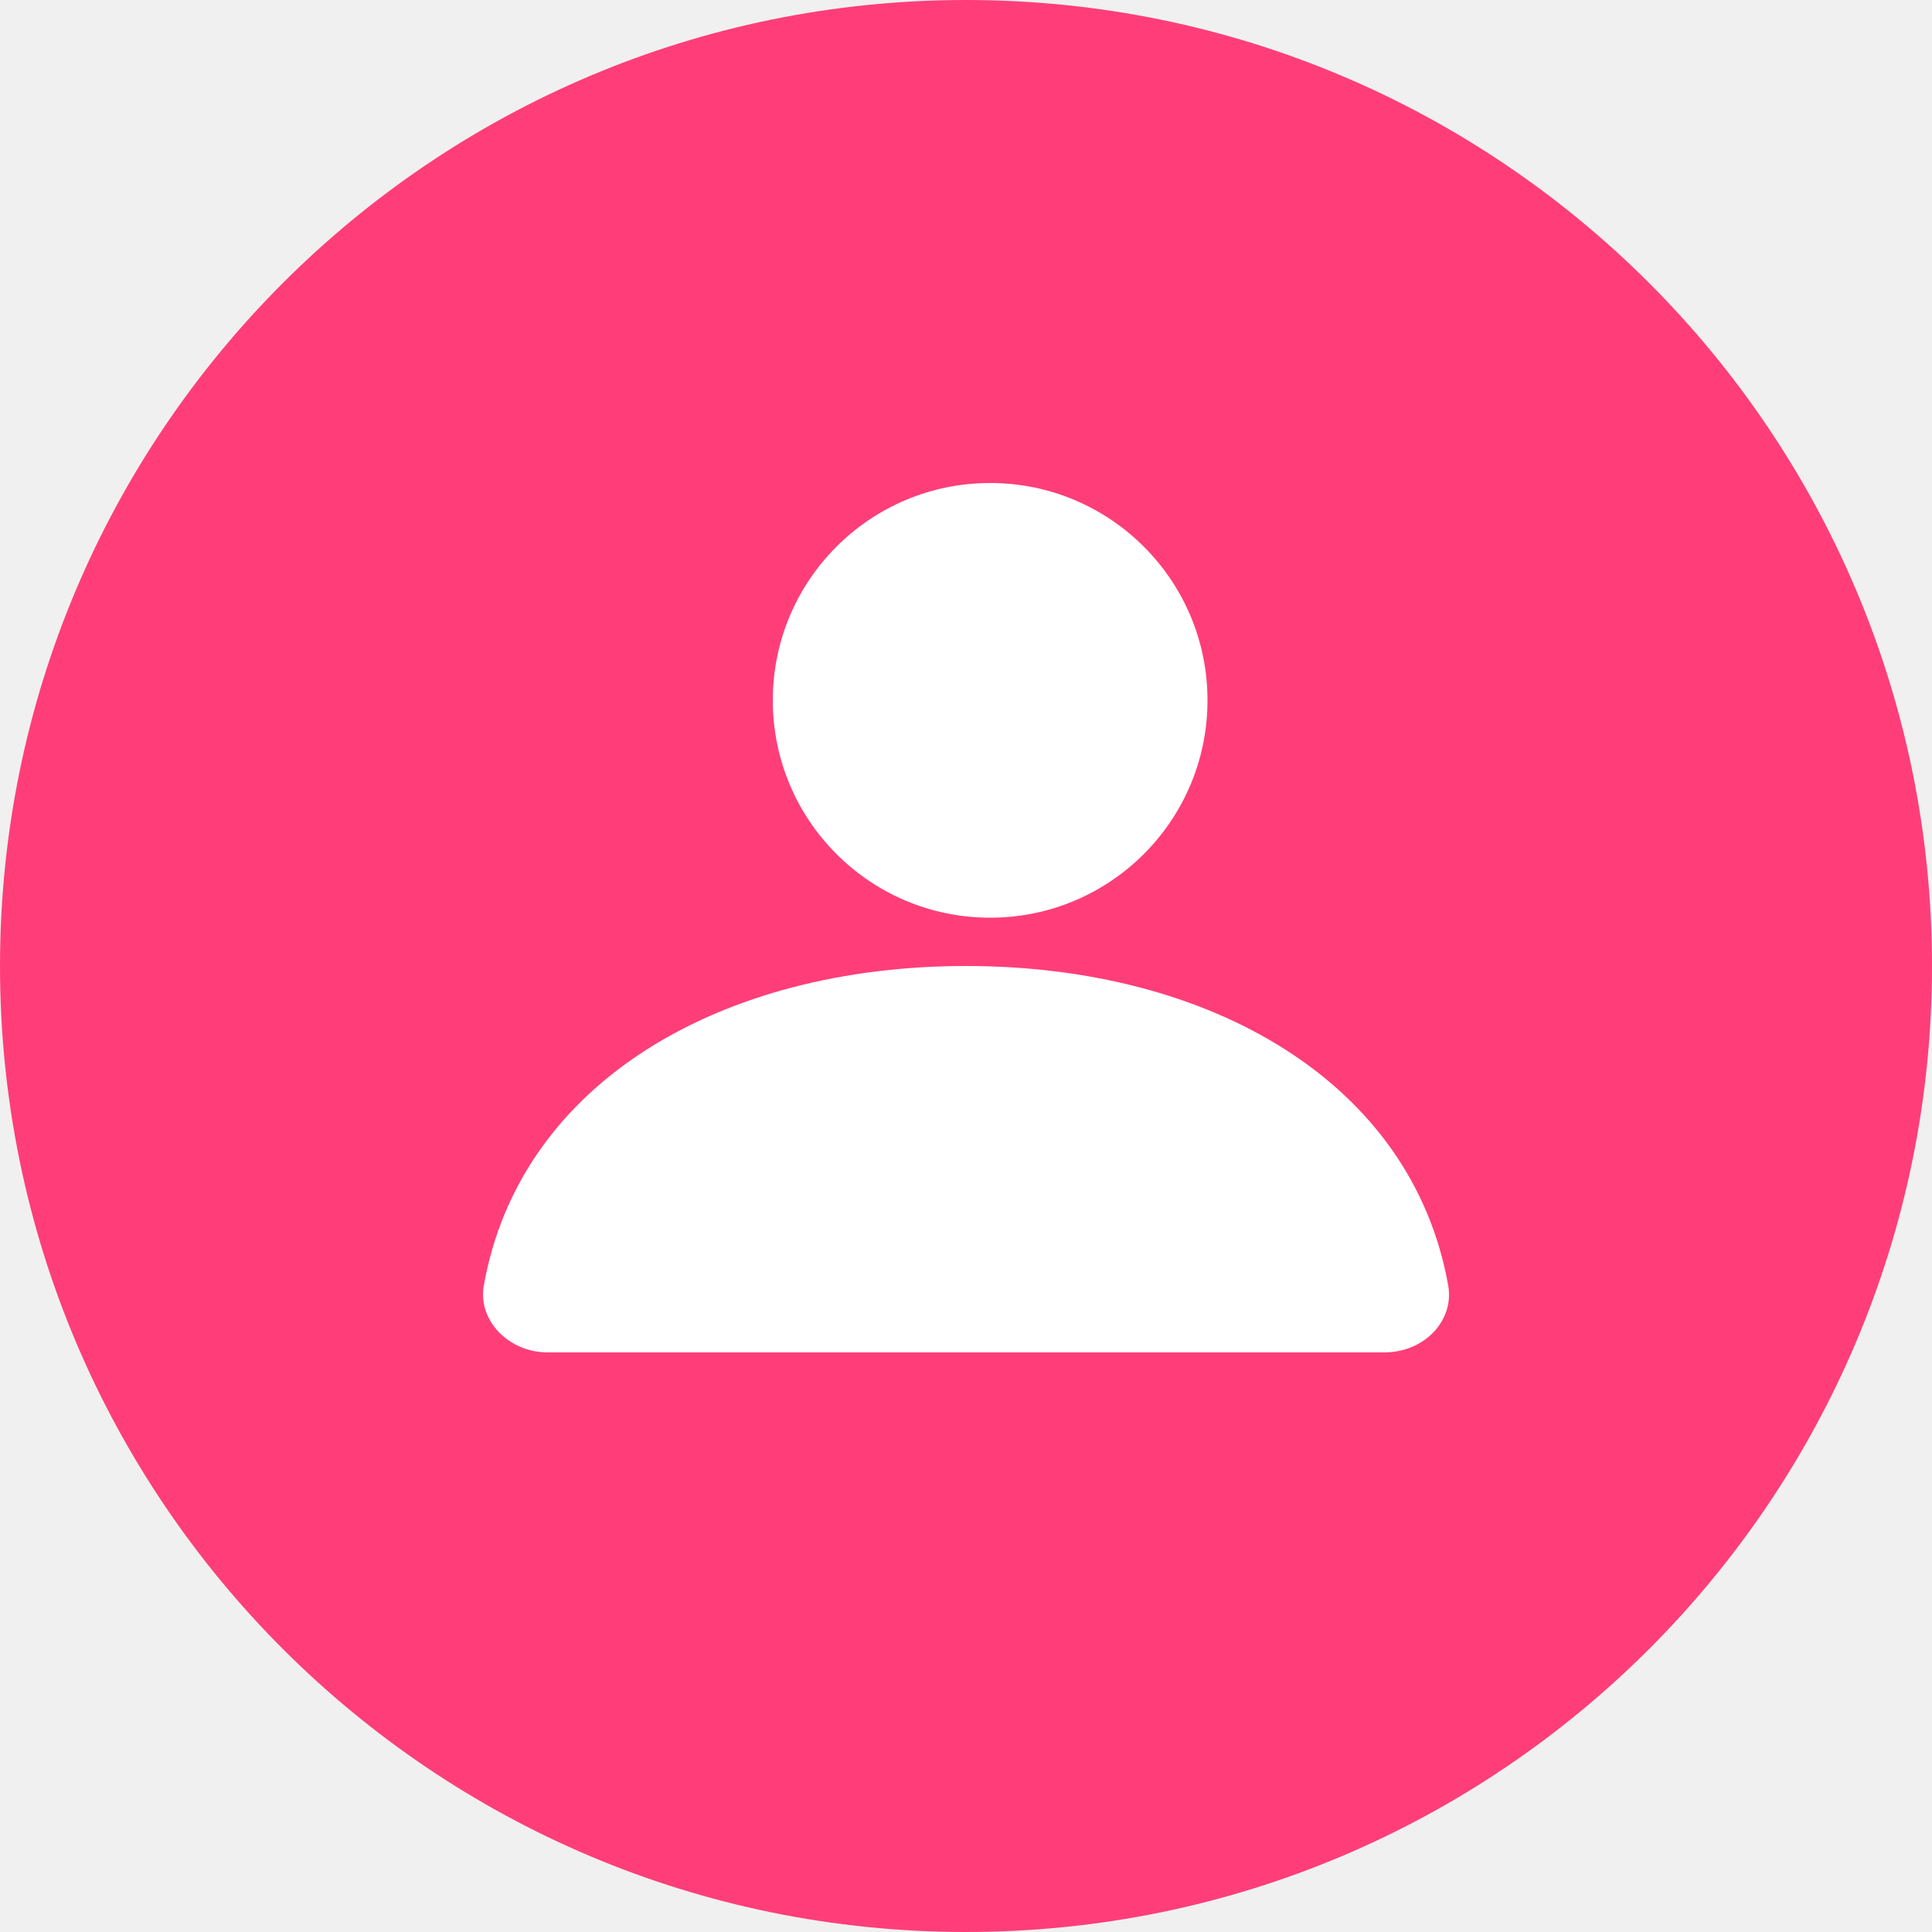
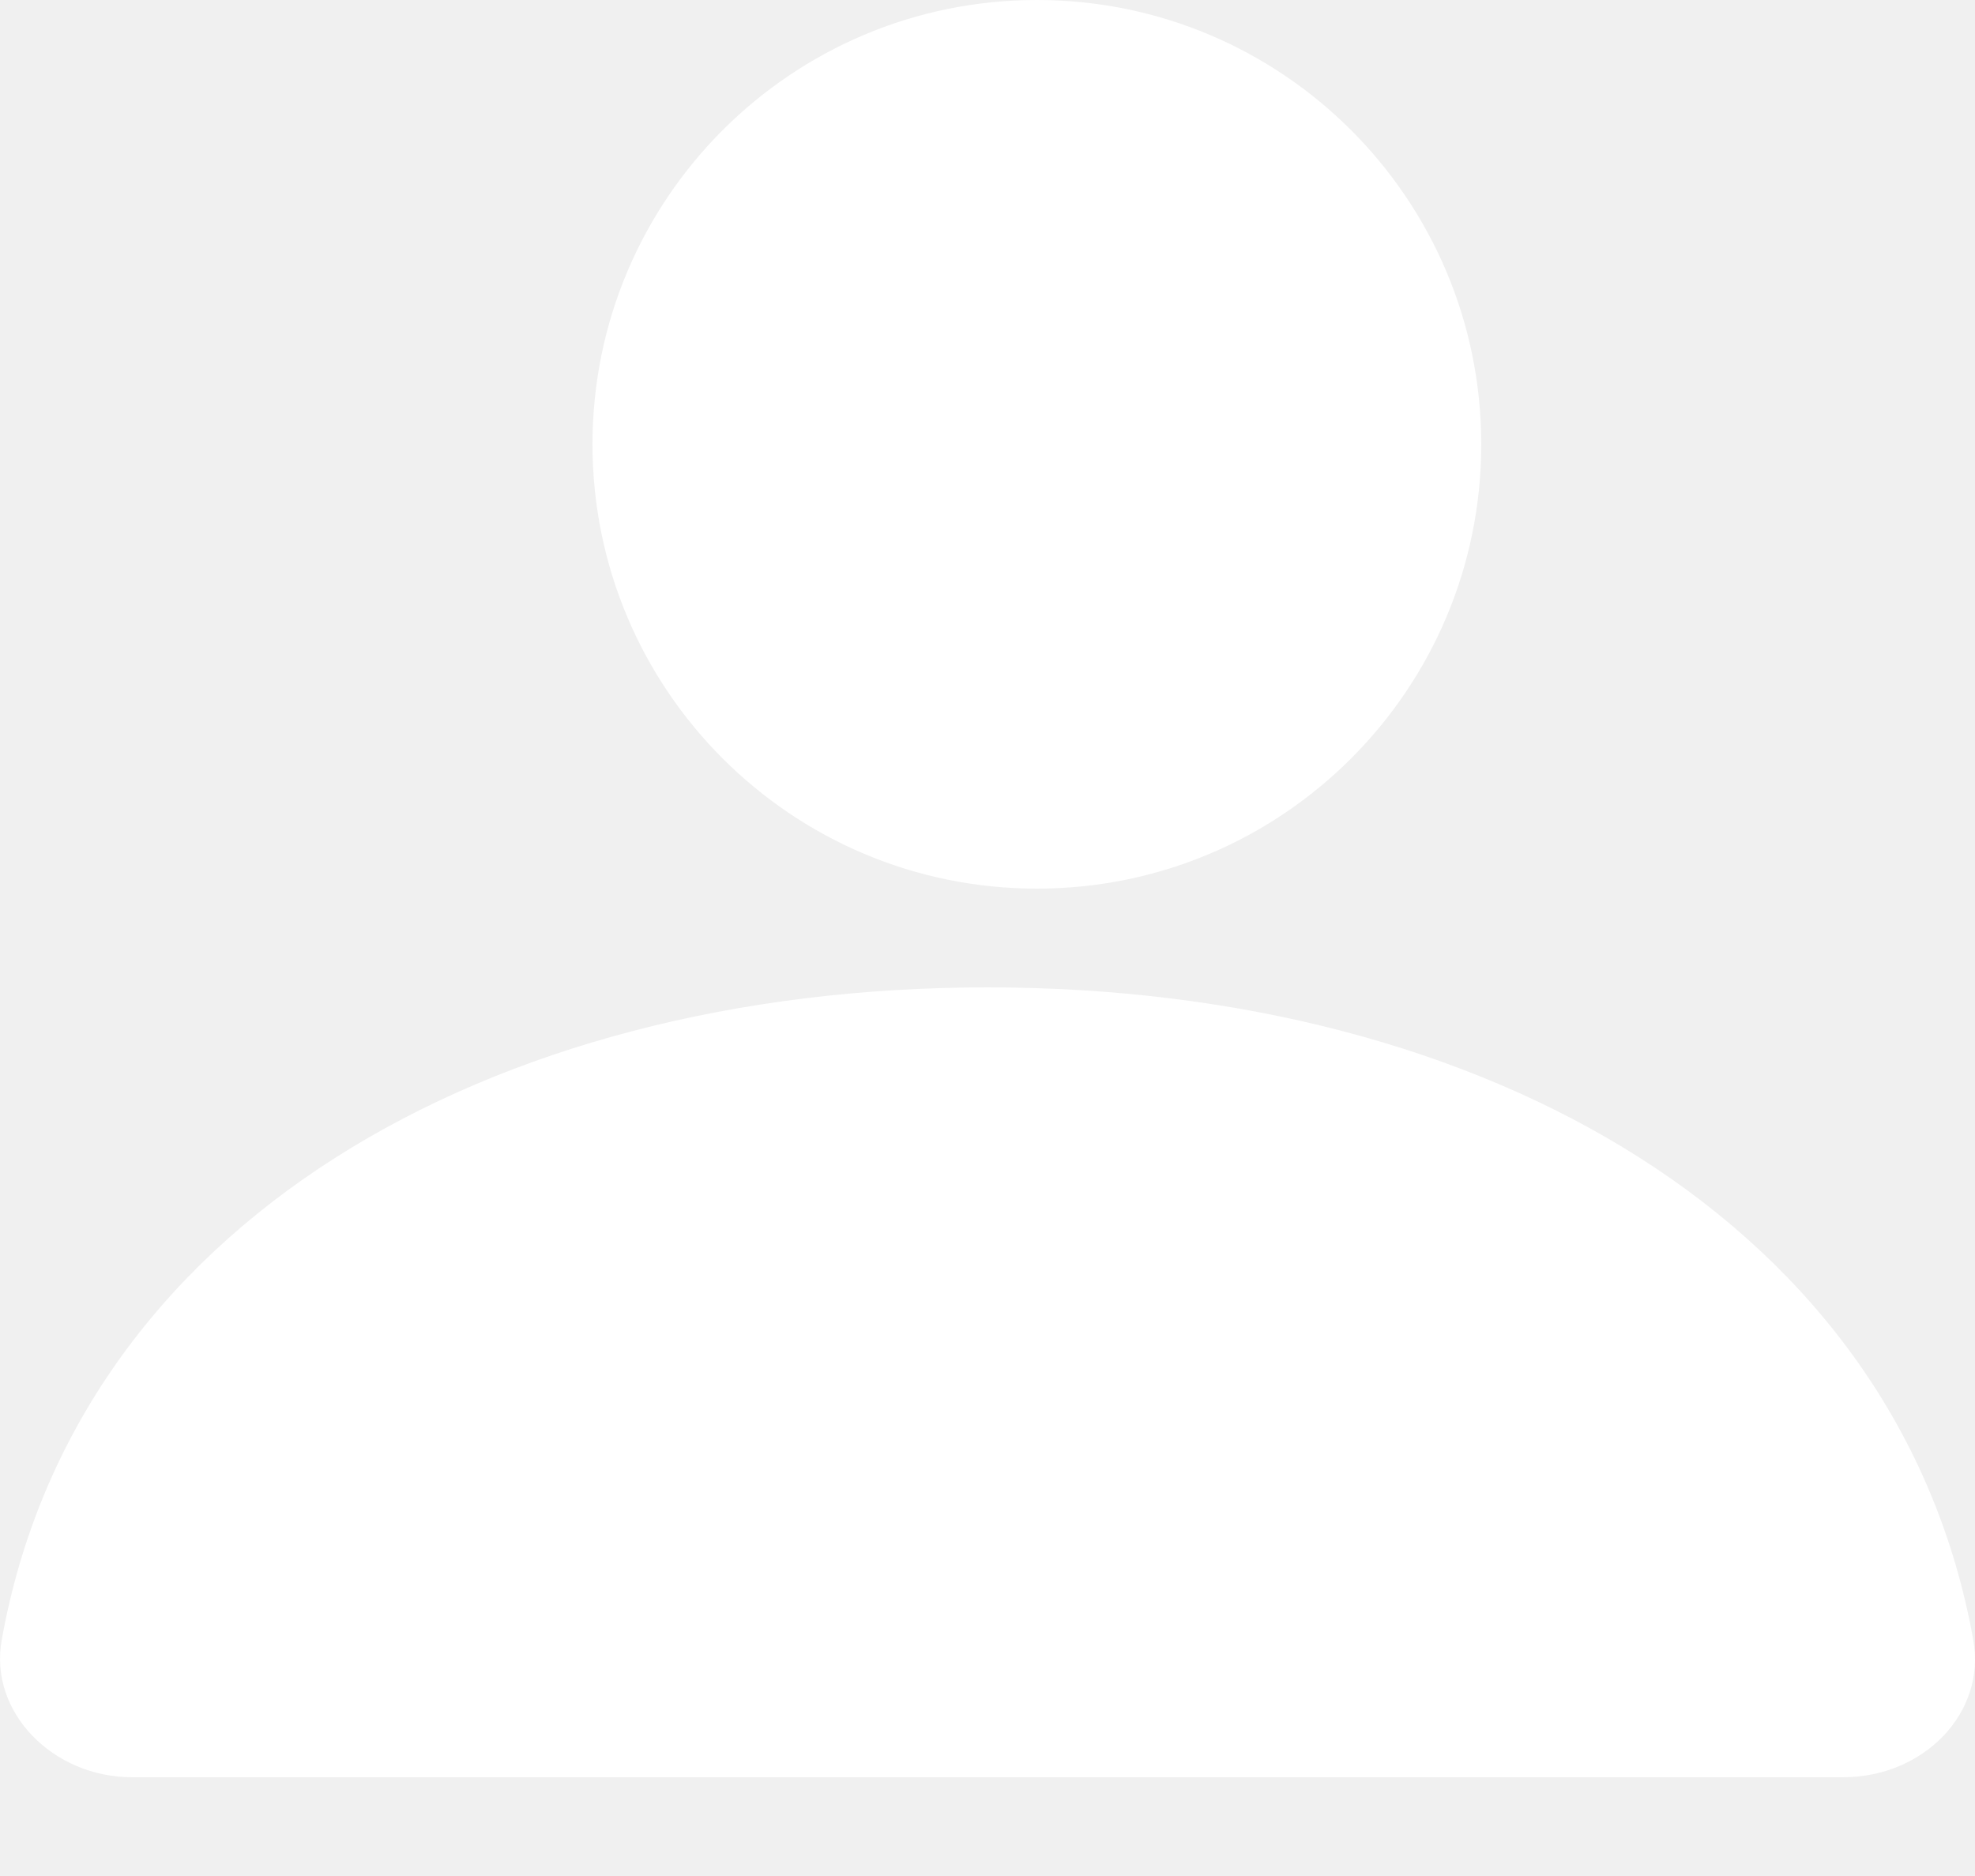
- <svg xmlns="http://www.w3.org/2000/svg" width="40" height="40" viewBox="0 0 40 40" fill="none">
-   <rect width="40" height="40" rx="20" fill="#FF3E79" />
-   <path d="M20.5 19C22.985 19 25 16.985 25 14.5C25 12.015 22.985 10 20.5 10C18.015 10 16 12.015 16 14.5C16 16.985 18.015 19 20.5 19Z" fill="white" />
-   <path d="M10.017 26.612C9.887 27.341 10.535 28 11.339 28H28.66C29.49 28 30.113 27.341 29.983 26.612C29.231 22.4 25.056 20 20 20C14.943 20 10.769 22.4 10.017 26.612Z" fill="white" />
+ <svg xmlns="http://www.w3.org/2000/svg" width="20" height="19" viewBox="0 0 20 19" fill="none">
+   <path d="M10.5 9C12.985 9 15 6.985 15 4.5C15 2.015 12.985 0 10.5 0C8.015 0 6 2.015 6 4.5C6 6.985 8.015 9 10.5 9Z" fill="white" />
+   <path d="M0.017 16.612C-0.113 17.341 0.535 18 1.339 18H18.66C19.49 18 20.113 17.341 19.983 16.612C19.231 12.4 15.056 10 10 10C4.943 10 0.769 12.4 0.017 16.612Z" fill="white" />
</svg>
